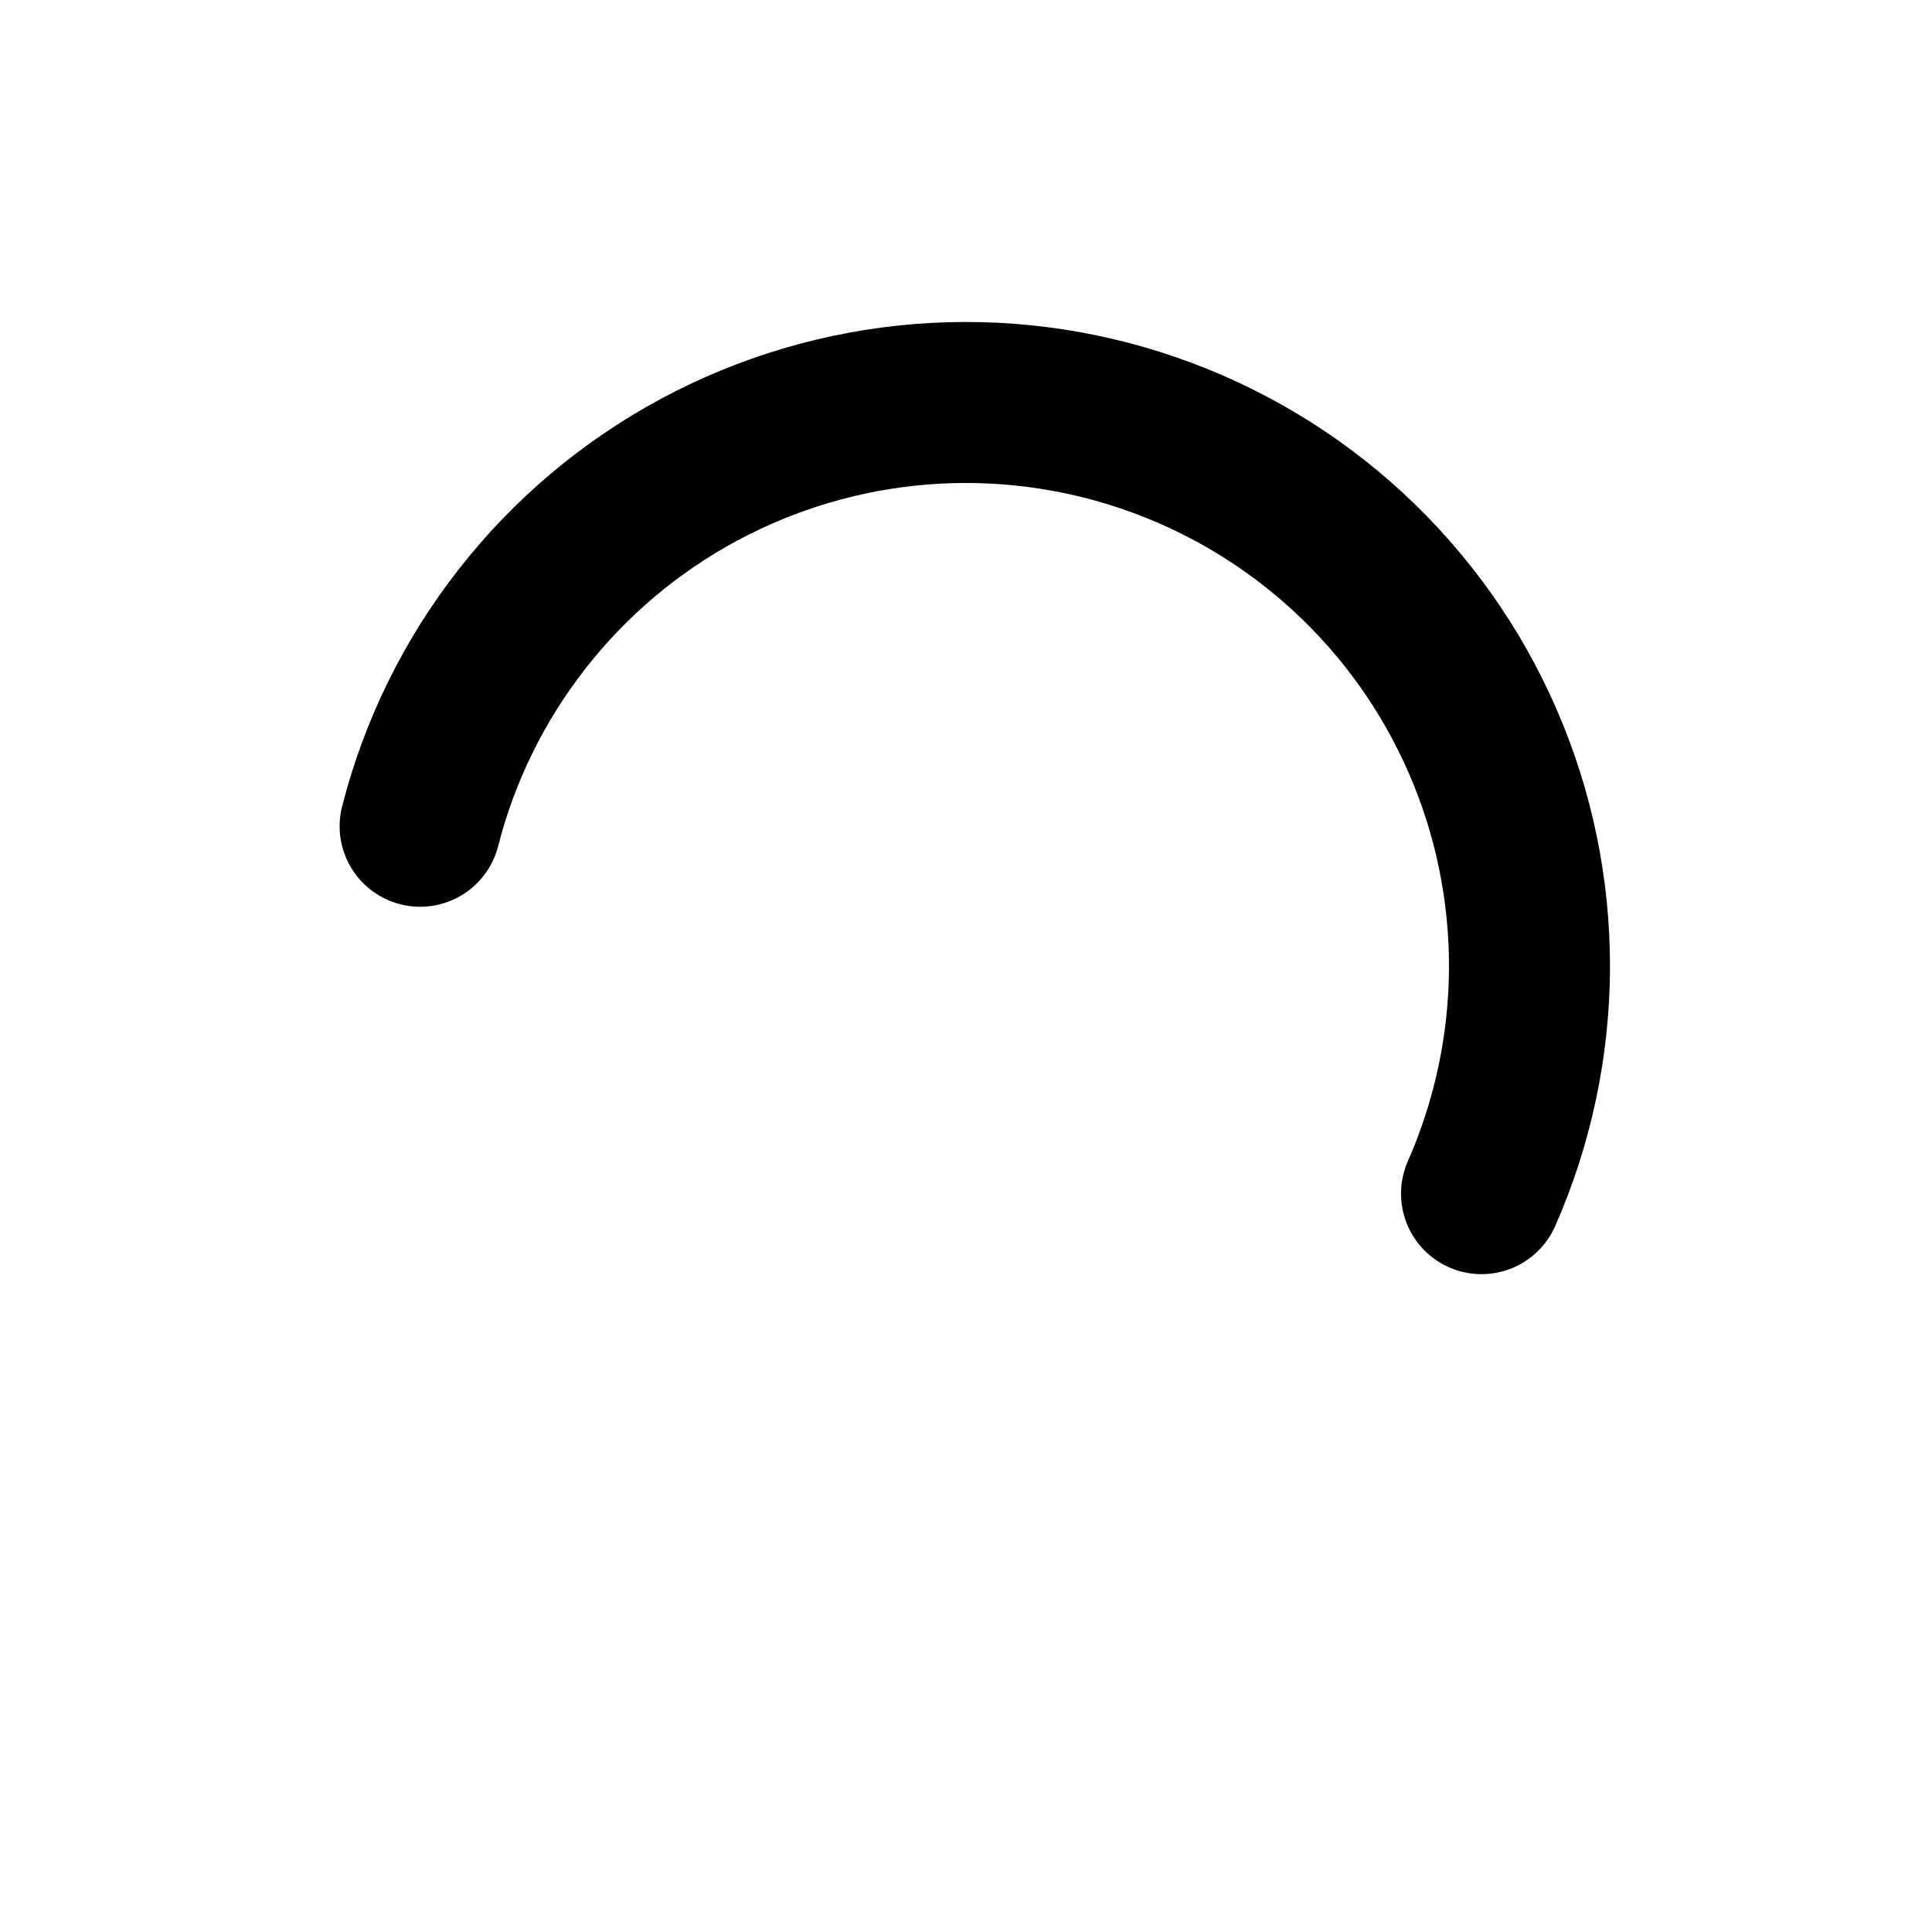
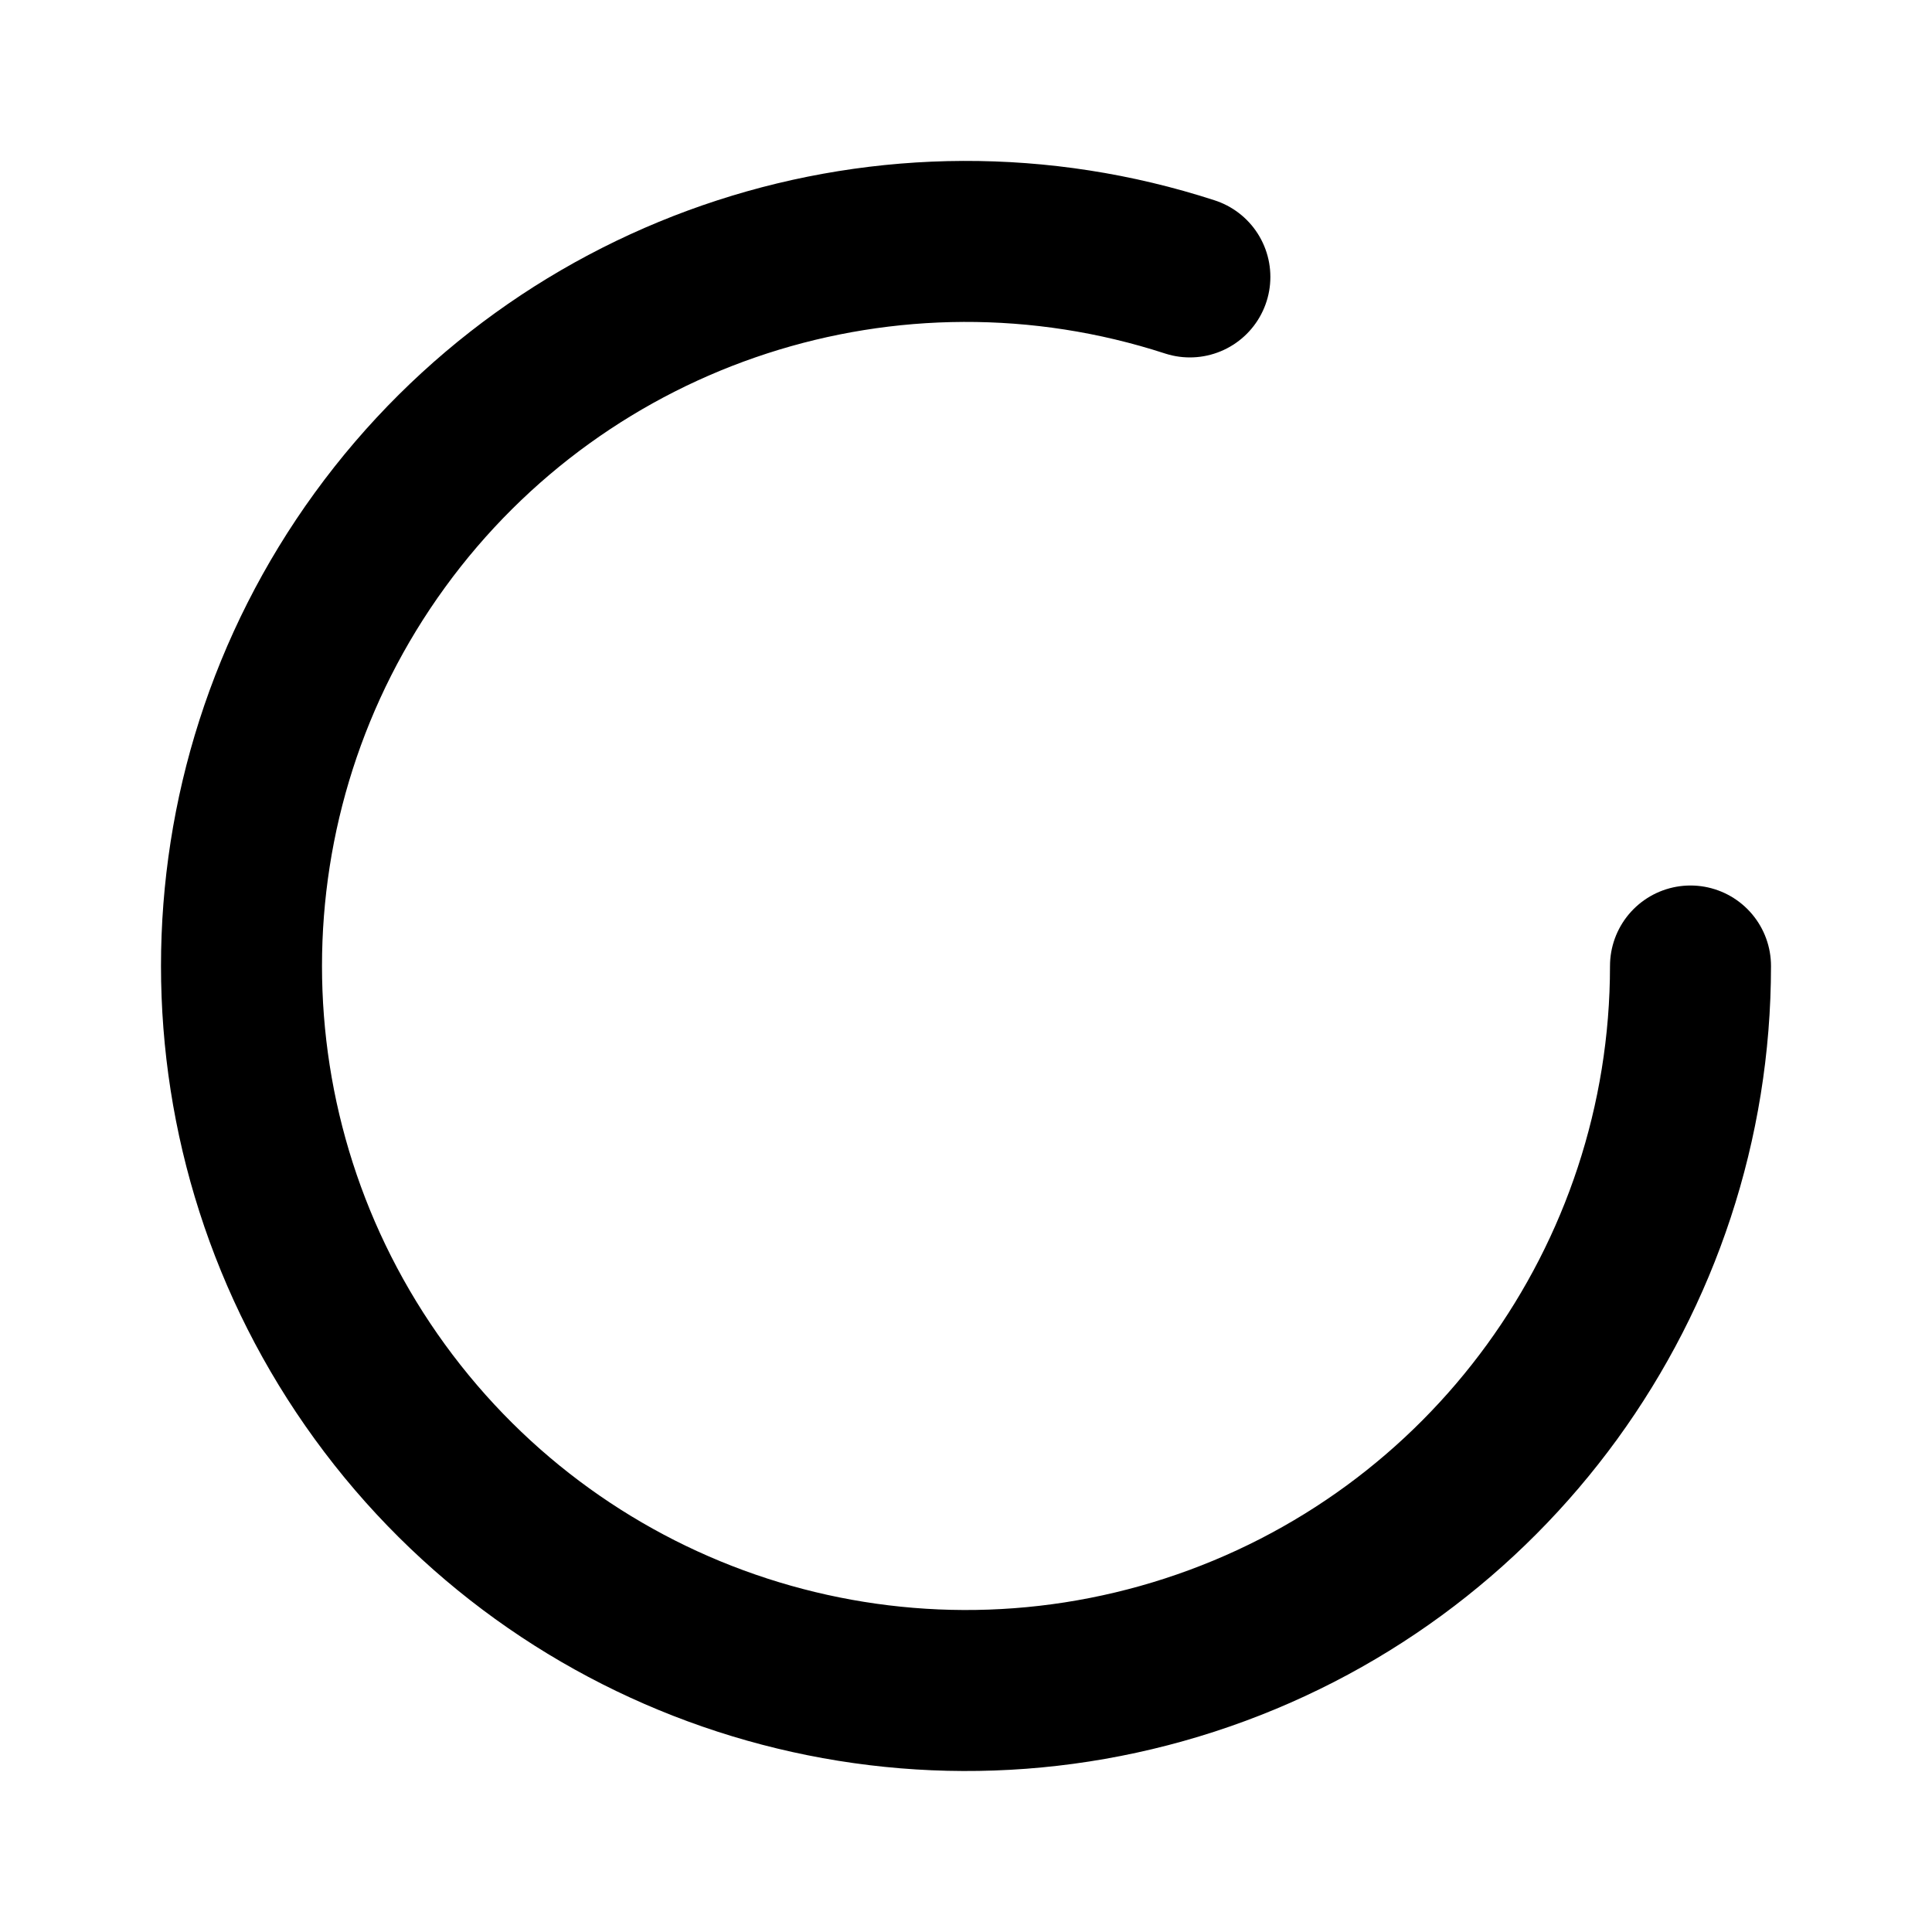
- <svg xmlns="http://www.w3.org/2000/svg" tabindex="-1" focusable="false" aria-hidden="true" title="Spinner" viewBox="0 0 24 24" fill="none">
-   <g>
-     <path d="M18.404 14.828C18.794 13.942 18.997 12.985 19 12.017C19.002 11.049 18.804 10.091 18.417 9.204C18.031 8.317 17.464 7.519 16.754 6.862C16.043 6.204 15.204 5.702 14.289 5.385C13.375 5.068 12.404 4.945 11.439 5.022C10.475 5.1 9.536 5.377 8.684 5.835C7.831 6.294 7.083 6.924 6.487 7.687C5.89 8.449 5.458 9.327 5.219 10.264" stroke="currentColor" stroke-width="2" stroke-linecap="round" stroke-linejoin="round" />
-     <animateTransform attributeName="transform" type="rotate" dur="0.6s" repeatCount="indefinite" values="0 12 12;360 12 12" />
-   </g>
+ <svg xmlns="http://www.w3.org/2000/svg" viewBox="0 0 24 24" fill="none" stroke="currentColor" stroke-width="2" stroke-linecap="round" stroke-linejoin="round">
+   <path d="M21 12a9 9 0 1 1-6.219-8.56" />
</svg>
